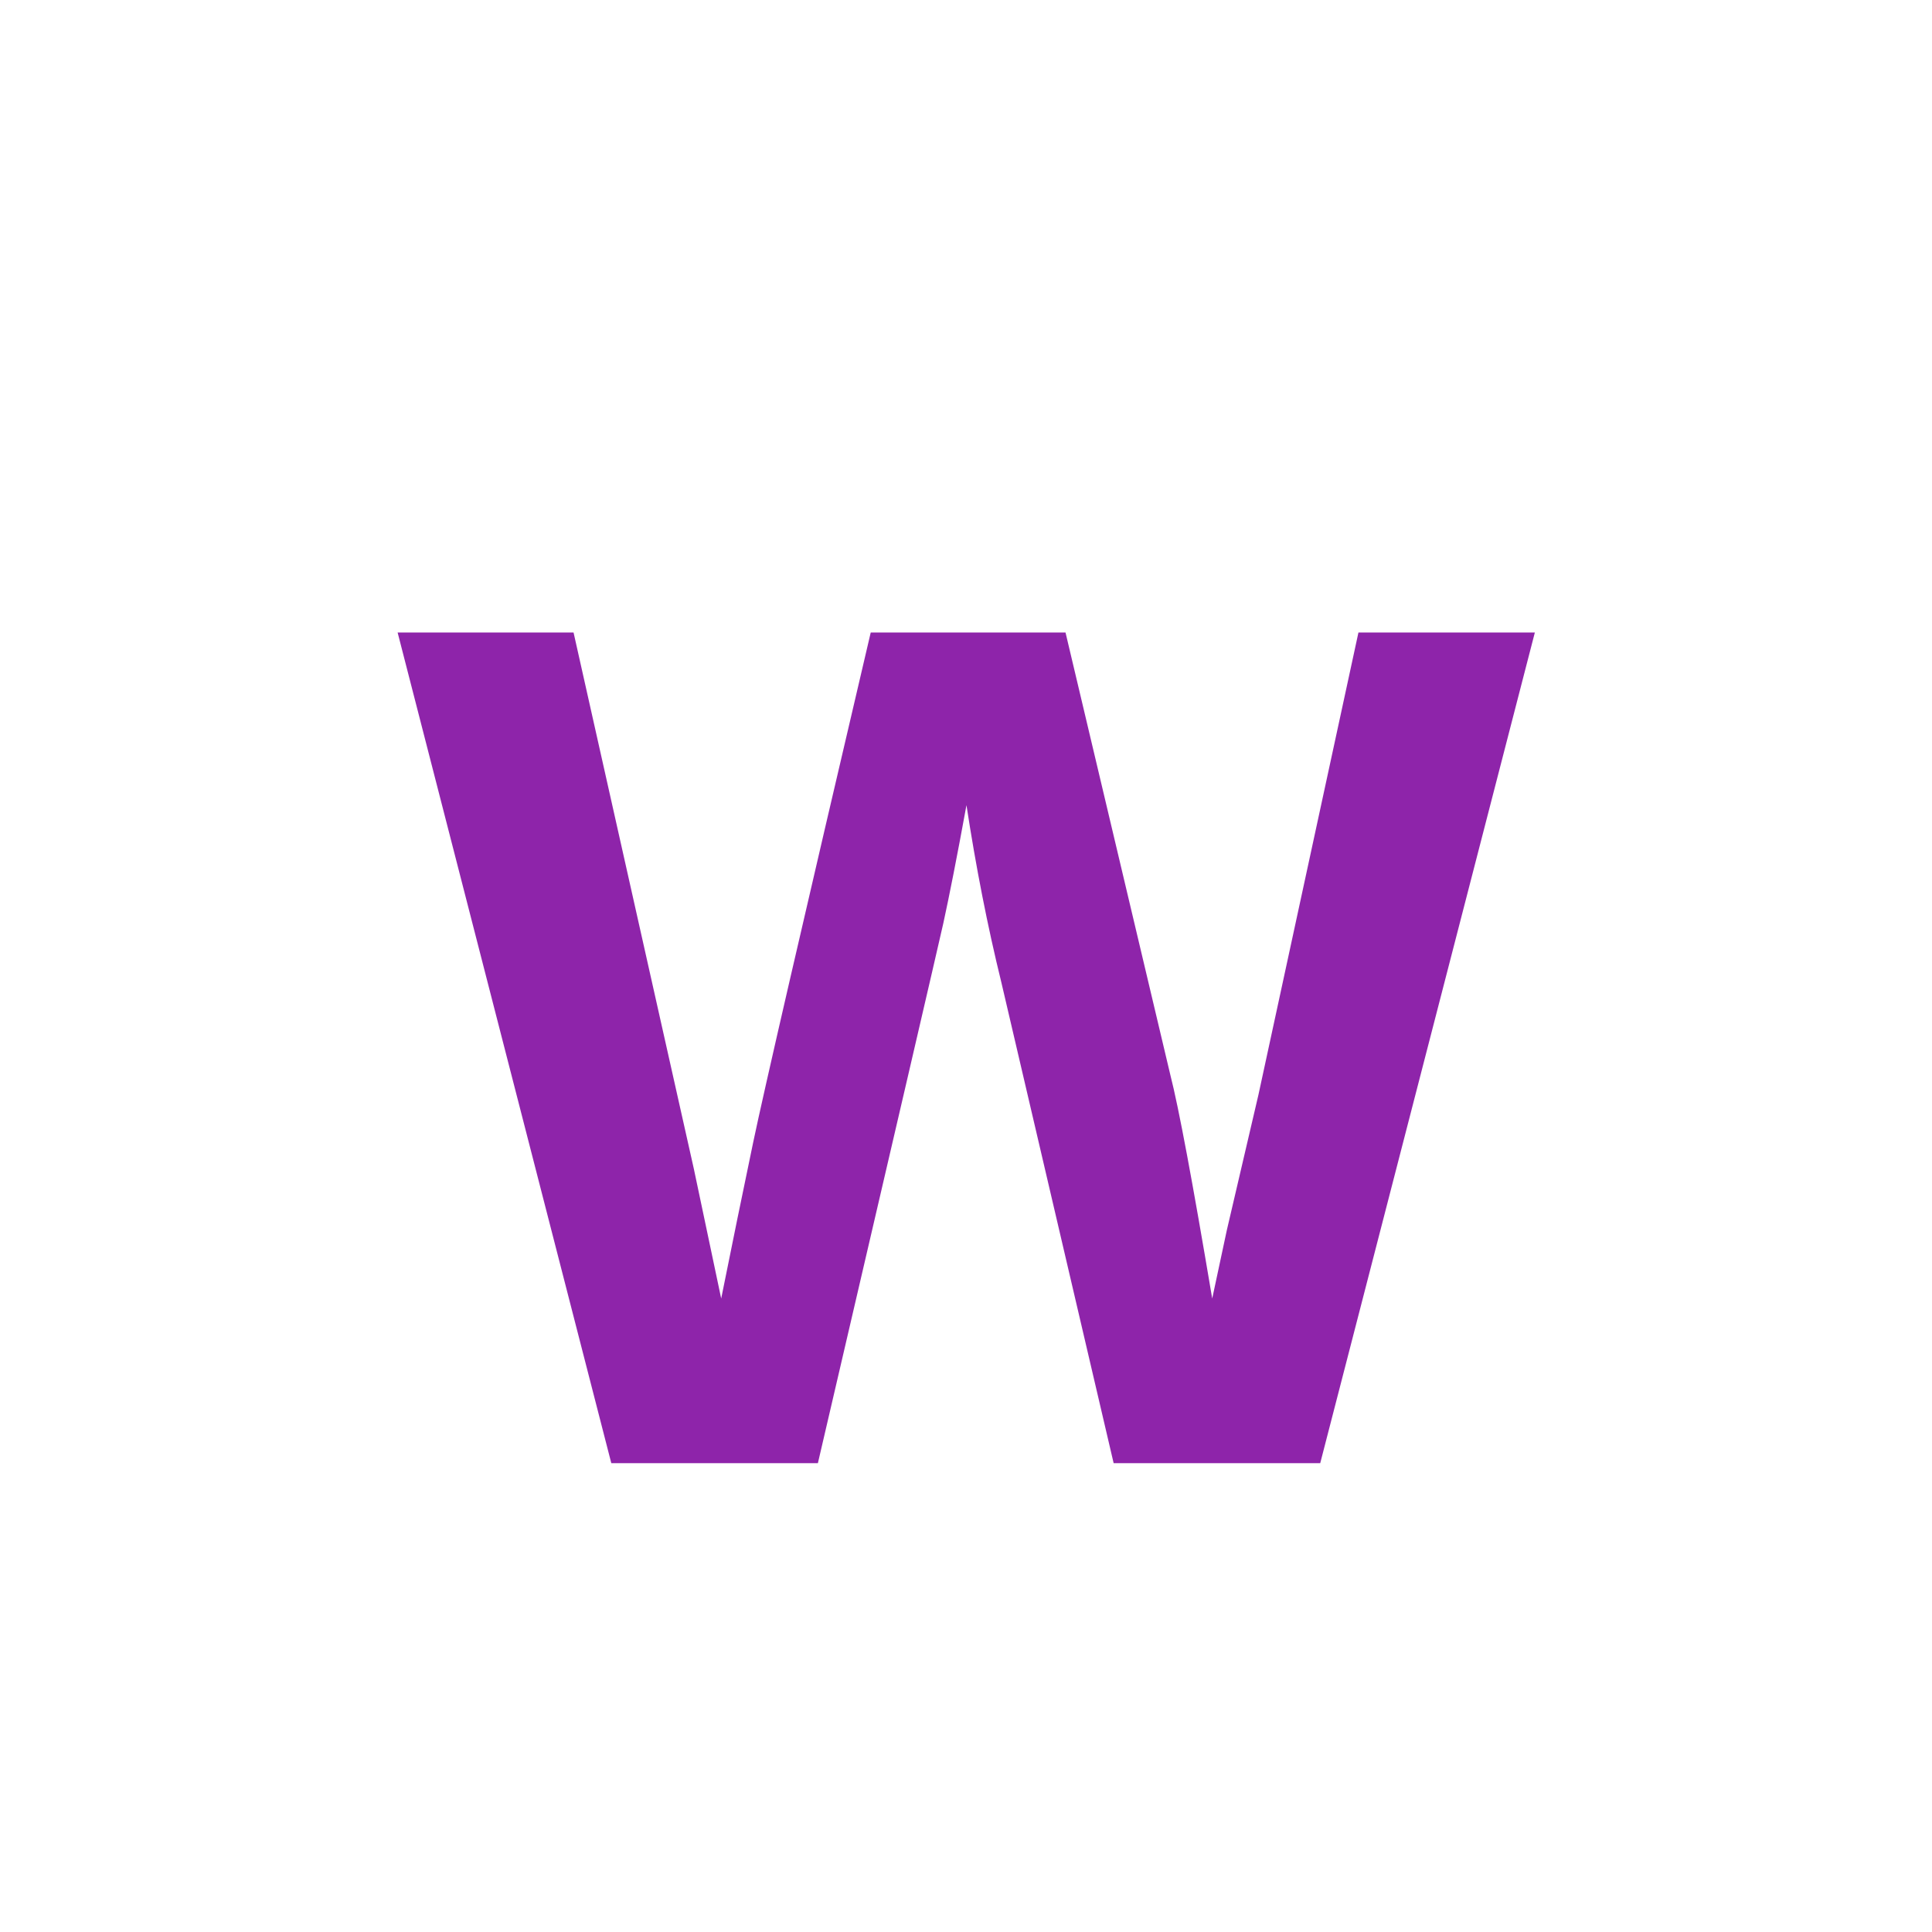
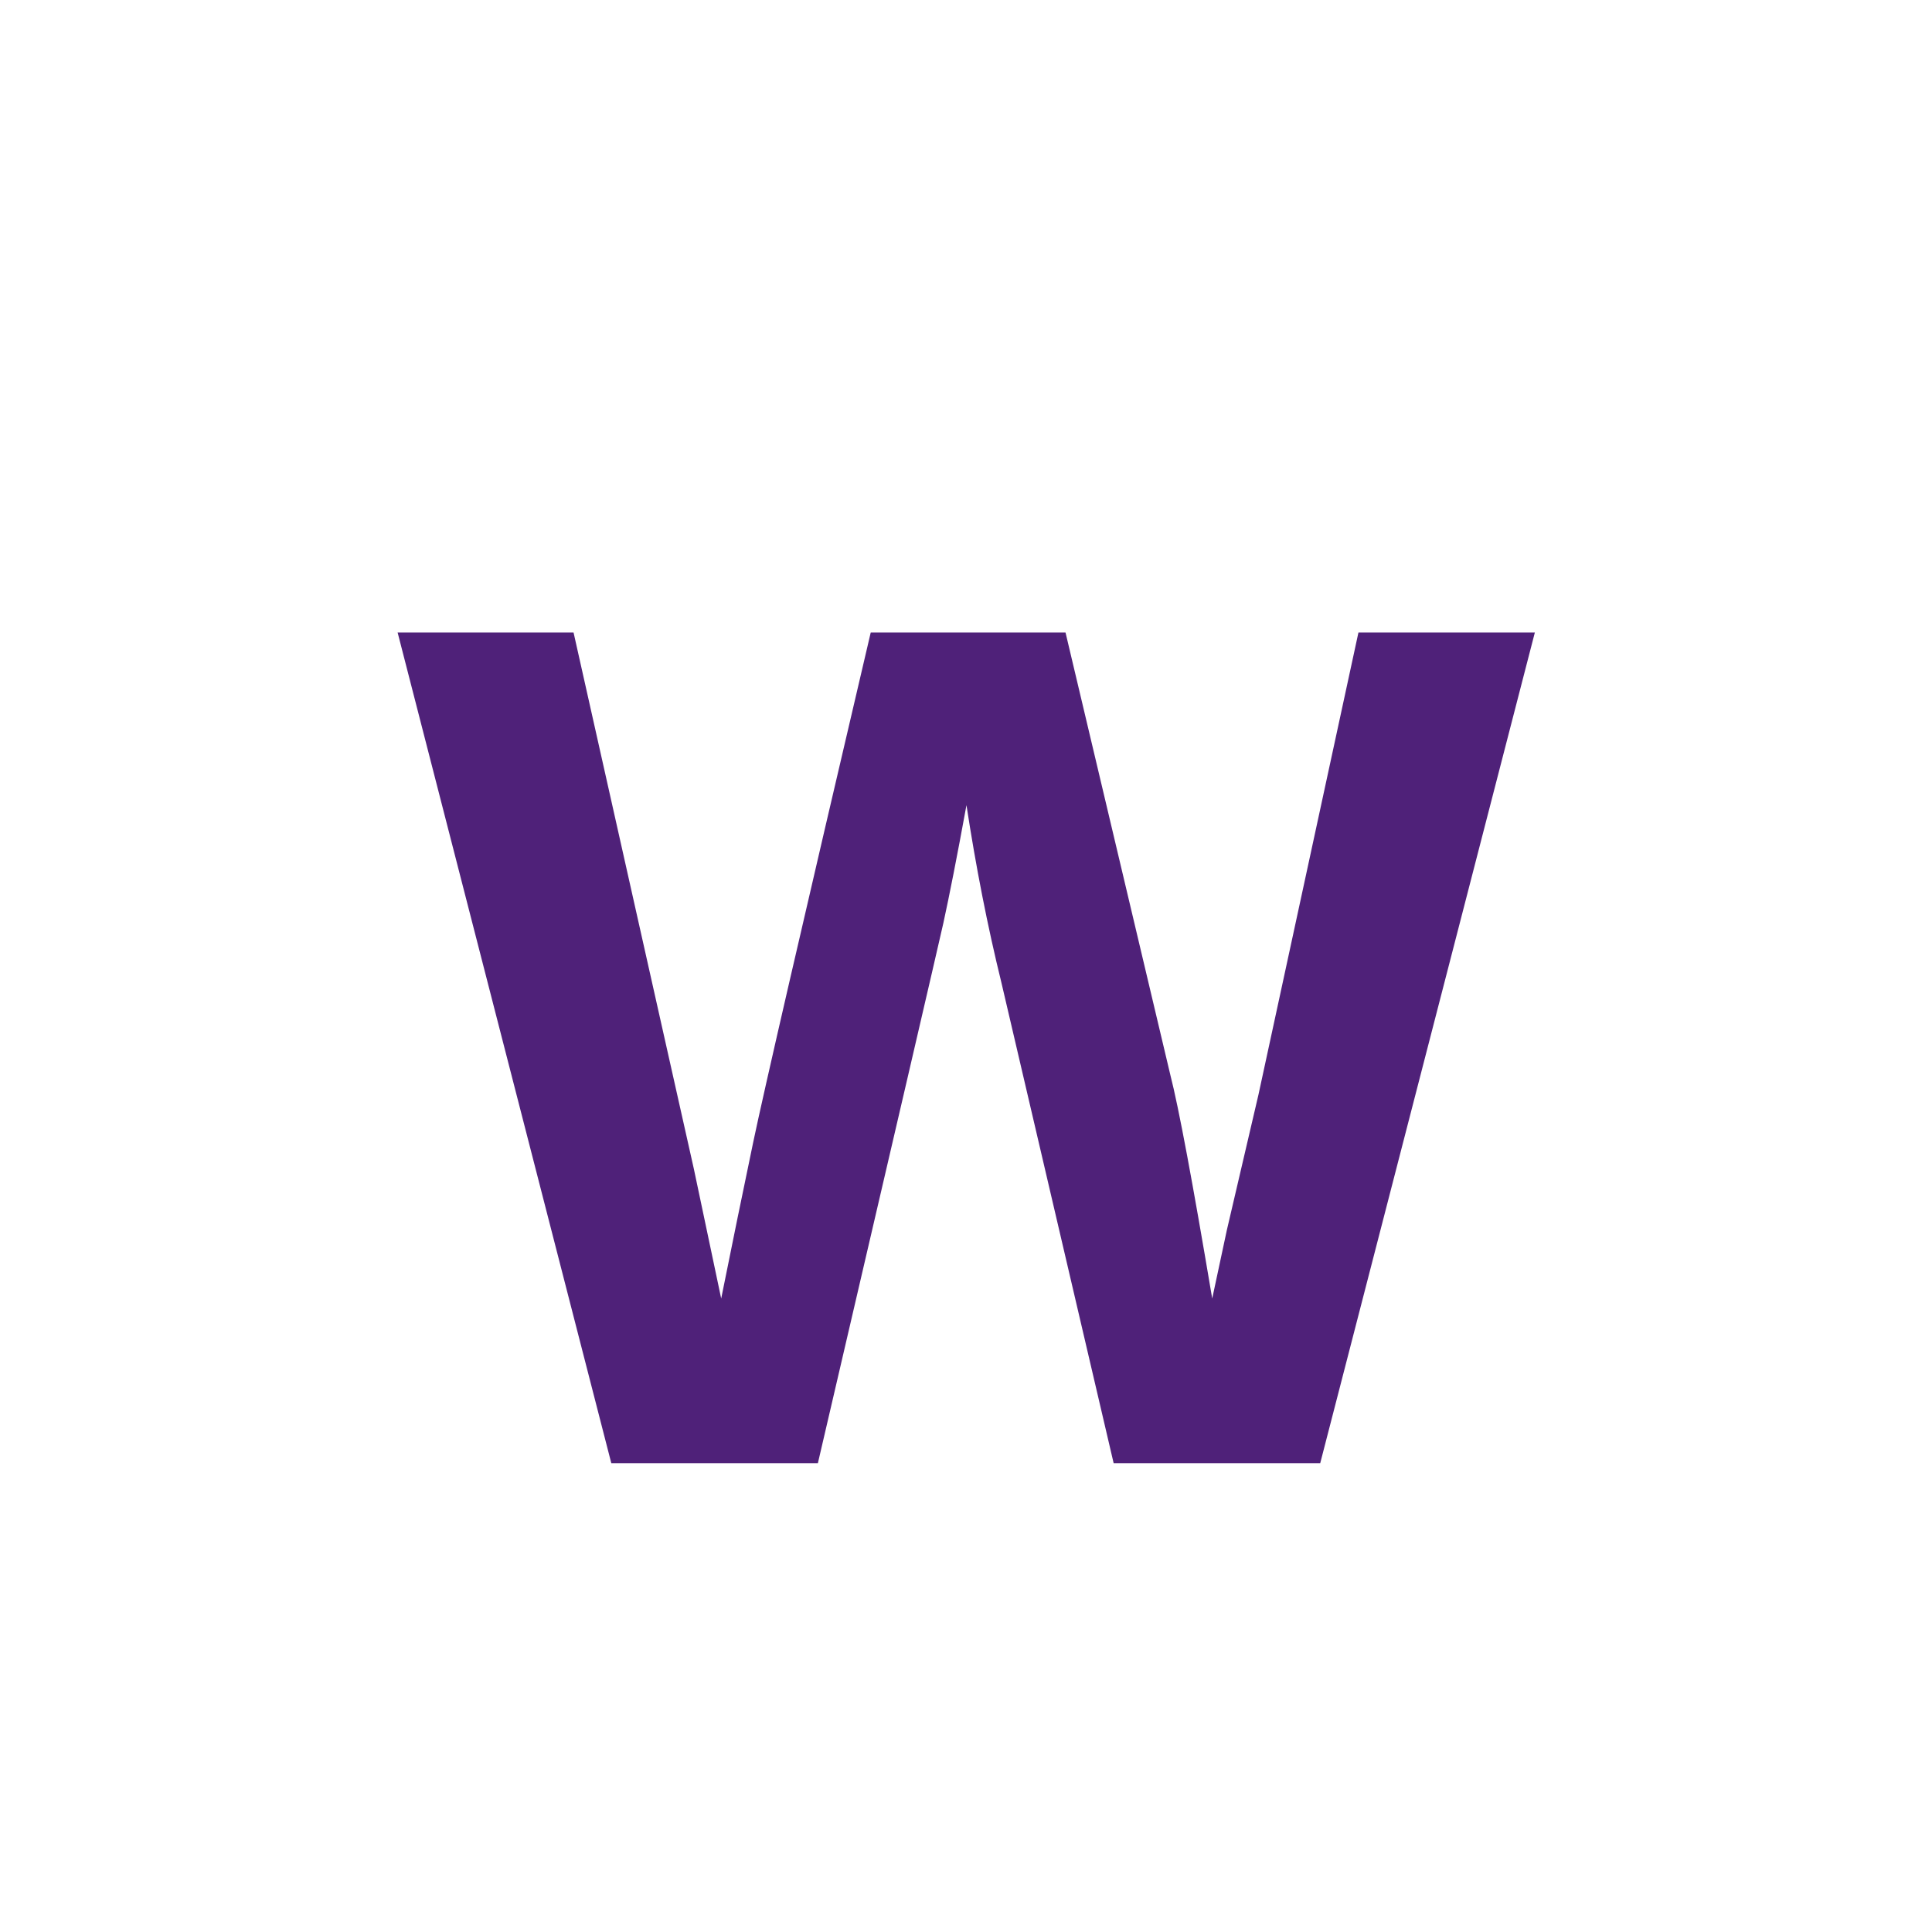
<svg xmlns="http://www.w3.org/2000/svg" width="64" height="64" viewBox="0 0 64 64" fill="none">
  <rect width="64" height="64" rx="14" fill="none" />
-   <text x="50%" y="58%" text-anchor="middle" fill="#8e24aa" font-size="40" font-family="Arial Black, Arial, sans-serif" font-weight="bold" dominant-baseline="middle">W</text>
+   <text x="50%" y="58%" text-anchor="middle" fill="#4F2179" font-size="40" font-family="Arial Black, Arial, sans-serif" font-weight="bold" dominant-baseline="middle">W</text>
</svg>
